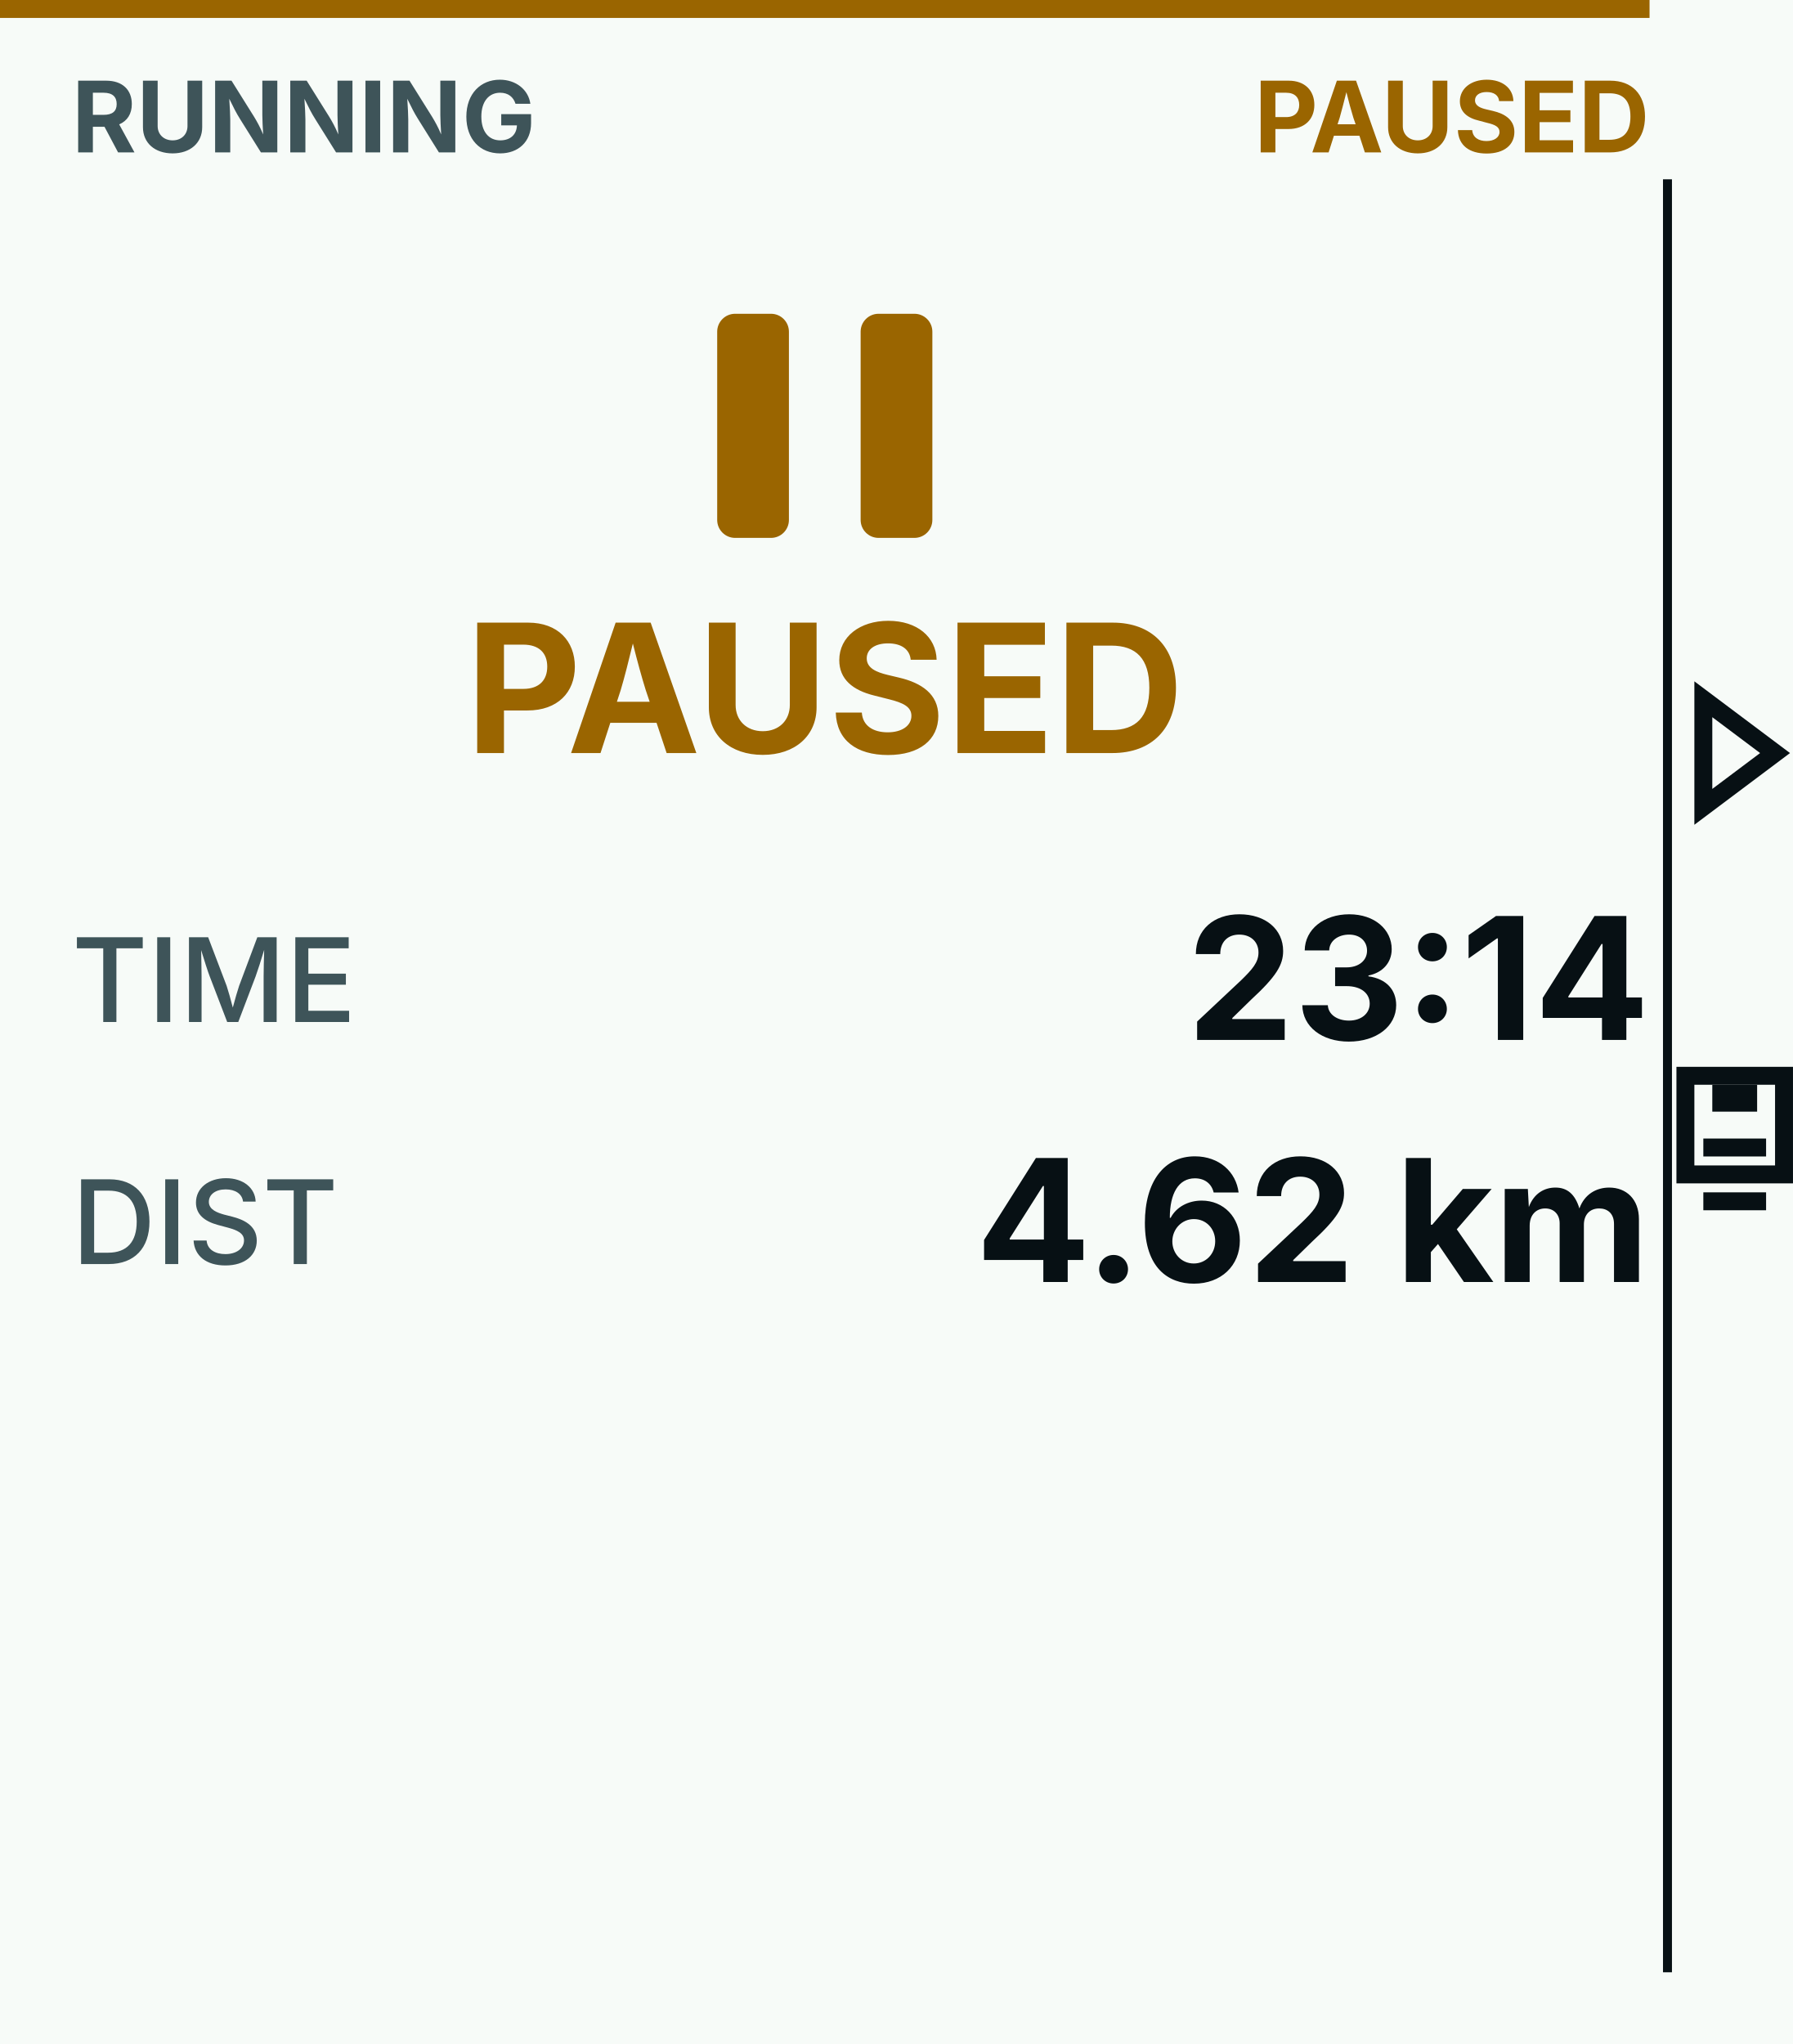
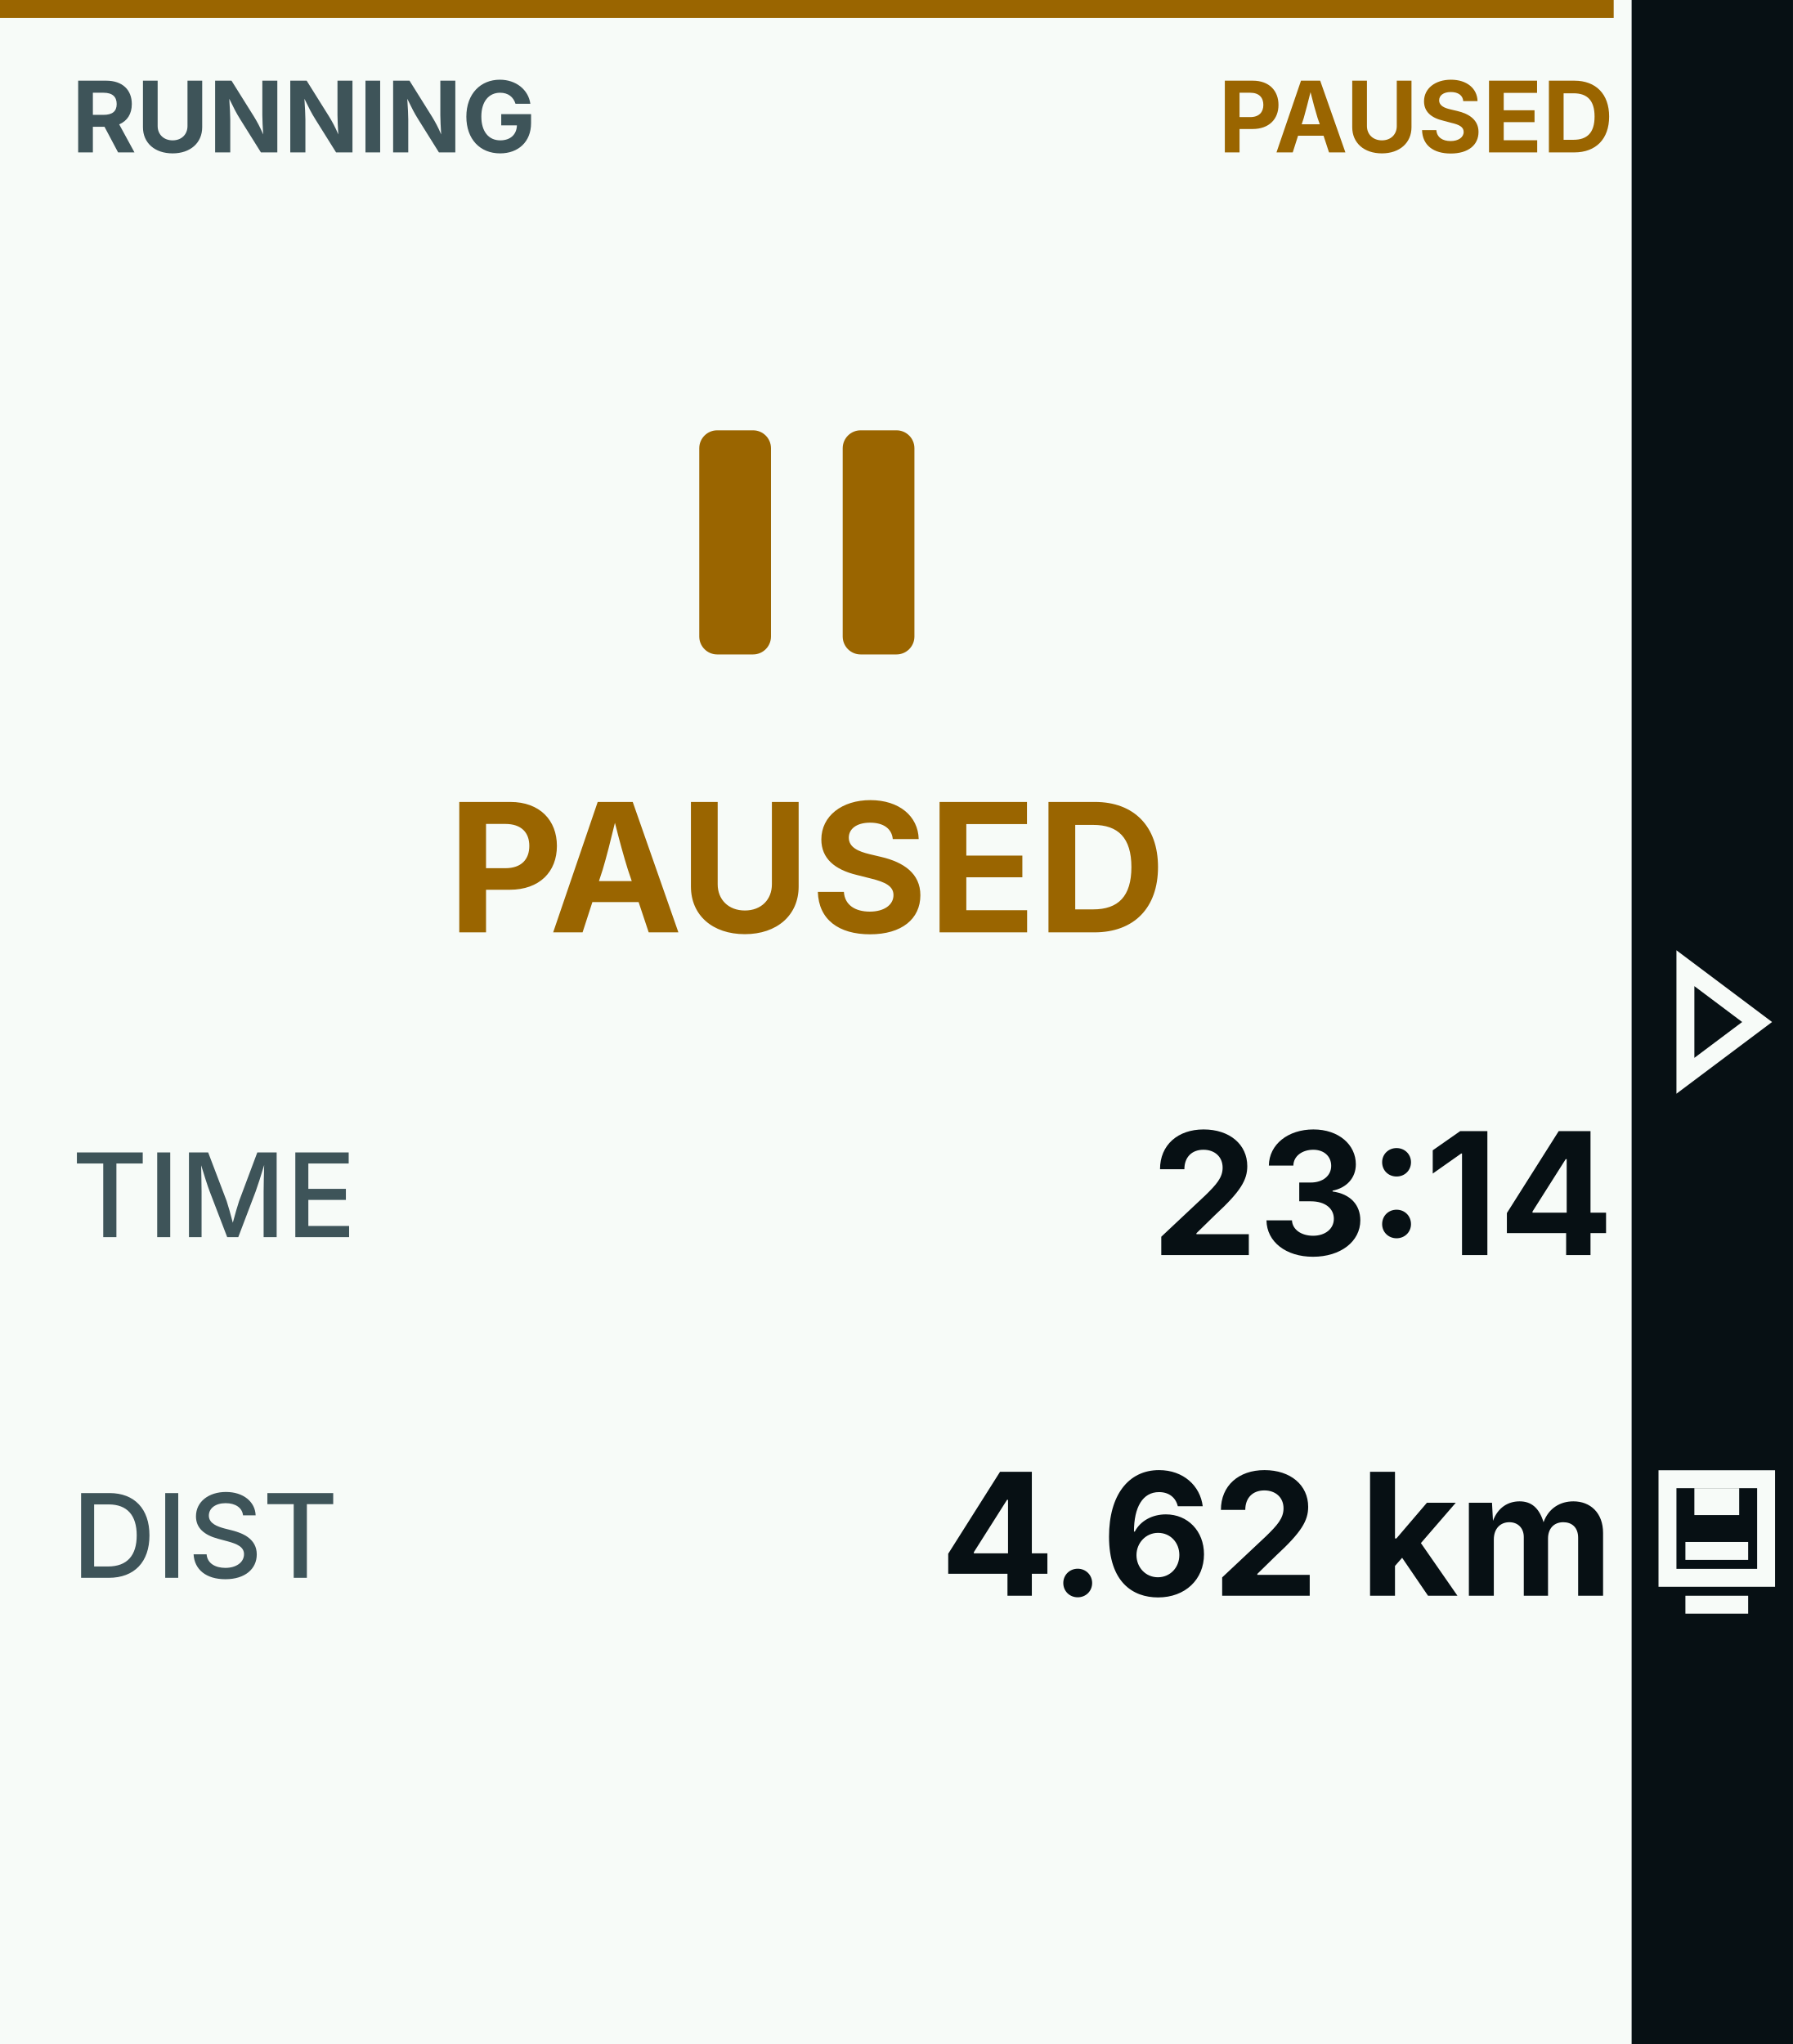
<svg xmlns="http://www.w3.org/2000/svg" width="400" height="456" viewBox="0 0 200 228">
  <style>
  .status { font: 700 11px -apple-system, BlinkMacSystemFont, "Segoe UI", sans-serif; letter-spacing: 0; }
  .timer { font: 800 31px -apple-system, BlinkMacSystemFont, "Segoe UI", sans-serif; letter-spacing: 0; }
  .label { font: 500 13px -apple-system, BlinkMacSystemFont, "Segoe UI", sans-serif; fill: #3e5459; letter-spacing: 0; }
  .value { font: 750 19px -apple-system, BlinkMacSystemFont, "Segoe UI", sans-serif; fill: #071014; letter-spacing: 0; }
  .menu { font: 750 16px -apple-system, BlinkMacSystemFont, "Segoe UI", sans-serif; letter-spacing: 0; }
  .footer { font: 500 12px -apple-system, BlinkMacSystemFont, "Segoe UI", sans-serif; fill: #3e5459; letter-spacing: 0; }
  .title { font: 750 20px -apple-system, BlinkMacSystemFont, "Segoe UI", sans-serif; letter-spacing: 0; }
</style>
  <rect width="200" height="228" fill="#f7fbf8" />
-   <rect width="184" height="2" fill="#9a6500" />
+   <rect width="180" height="2" fill="#9a6500" />
  <text x="8" y="17" class="status" fill="#3e5459">RUNNING</text>
-   <text x="184" y="17" class="status" fill="#9a6500" text-anchor="end">PAUSED</text>
+   <text x="180" y="17" class="status" fill="#9a6500" text-anchor="end">PAUSED</text>
  <g fill="#9a6500">
-     <rect x="80" y="35" width="8" height="25" rx="2" />
-     <rect x="96" y="35" width="8" height="25" rx="2" />
+     <rect x="78" y="48" width="8" height="25" rx="2" />
+     <rect x="94" y="48" width="8" height="25" rx="2" />
  </g>
-   <text x="92" y="84" class="title" fill="#9a6500" text-anchor="middle">PAUSED</text>
-   <text x="8" y="114" class="label">TIME</text>
-   <text x="184" y="116" class="value" text-anchor="end">23:14</text>
-   <text x="8" y="141" class="label">DIST</text>
-   <text x="184" y="143" class="value" text-anchor="end">4.62 km</text>
-   <line x1="186" y1="20" x2="186" y2="220" stroke="#071014" stroke-width="1" />
-   <path d="M190 78 L198 84 L190 90 Z" fill="none" stroke="#071014" stroke-width="2" />
-   <g fill="none" stroke="#071014" stroke-width="2">
-     <rect x="188" y="120" width="11" height="11" />
-     <path d="M190 128 L197 128 M190 134 L197 134" />
+   <text x="90" y="104" class="title" fill="#9a6500" text-anchor="middle">PAUSED</text>
+   <text x="8" y="138" class="label">TIME</text>
+   <text x="180" y="140" class="value" text-anchor="end">23:14</text>
+   <text x="8" y="176" class="label">DIST</text>
+   <text x="180" y="178" class="value" text-anchor="end">4.62 km</text>
+   <rect x="182" y="0" width="18" height="228" fill="#071014" />
+   <path d="M188 108 L196 114 L188 120 Z" fill="none" stroke="#f7fbf8" stroke-width="2" />
+   <g fill="none" stroke="#f7fbf8" stroke-width="2">
+     <rect x="186" y="165" width="11" height="11" />
+     <path d="M188 173 L195 173 M188 179 L195 179" />
  </g>
-   <rect x="191" y="121" width="5" height="3" fill="#071014" />
+   <rect x="189" y="166" width="5" height="3" fill="#f7fbf8" />
</svg>
